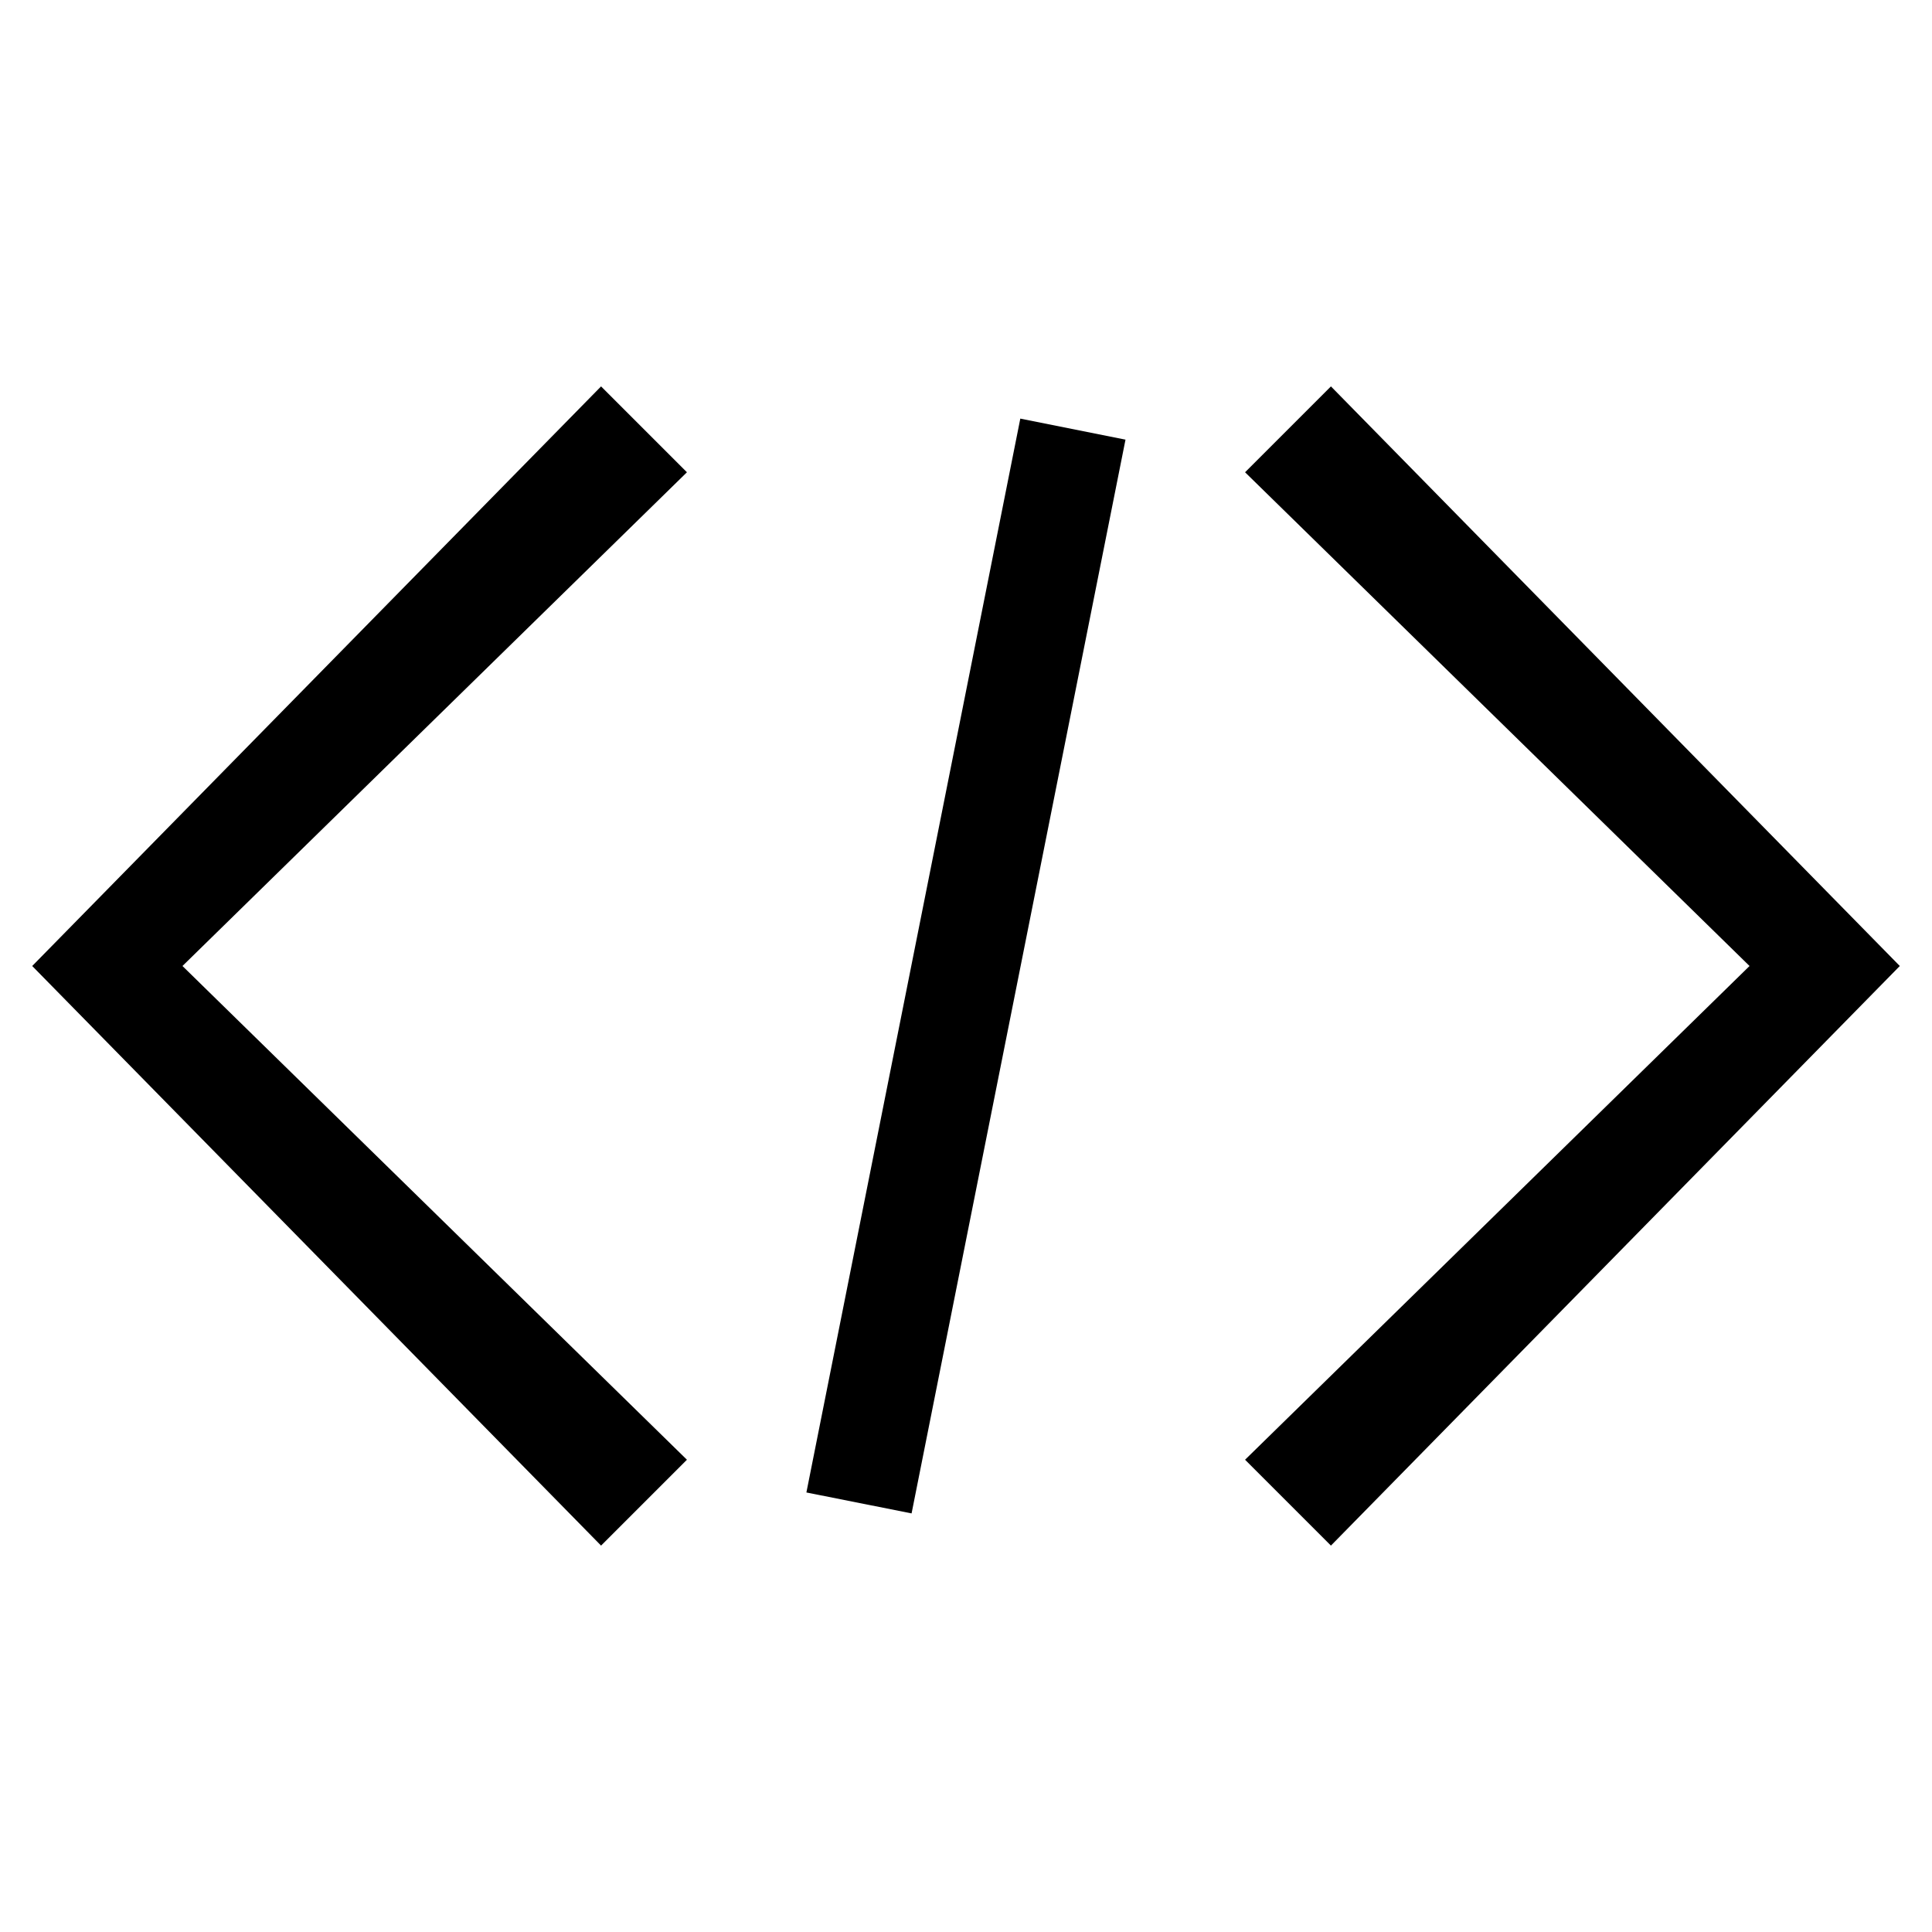
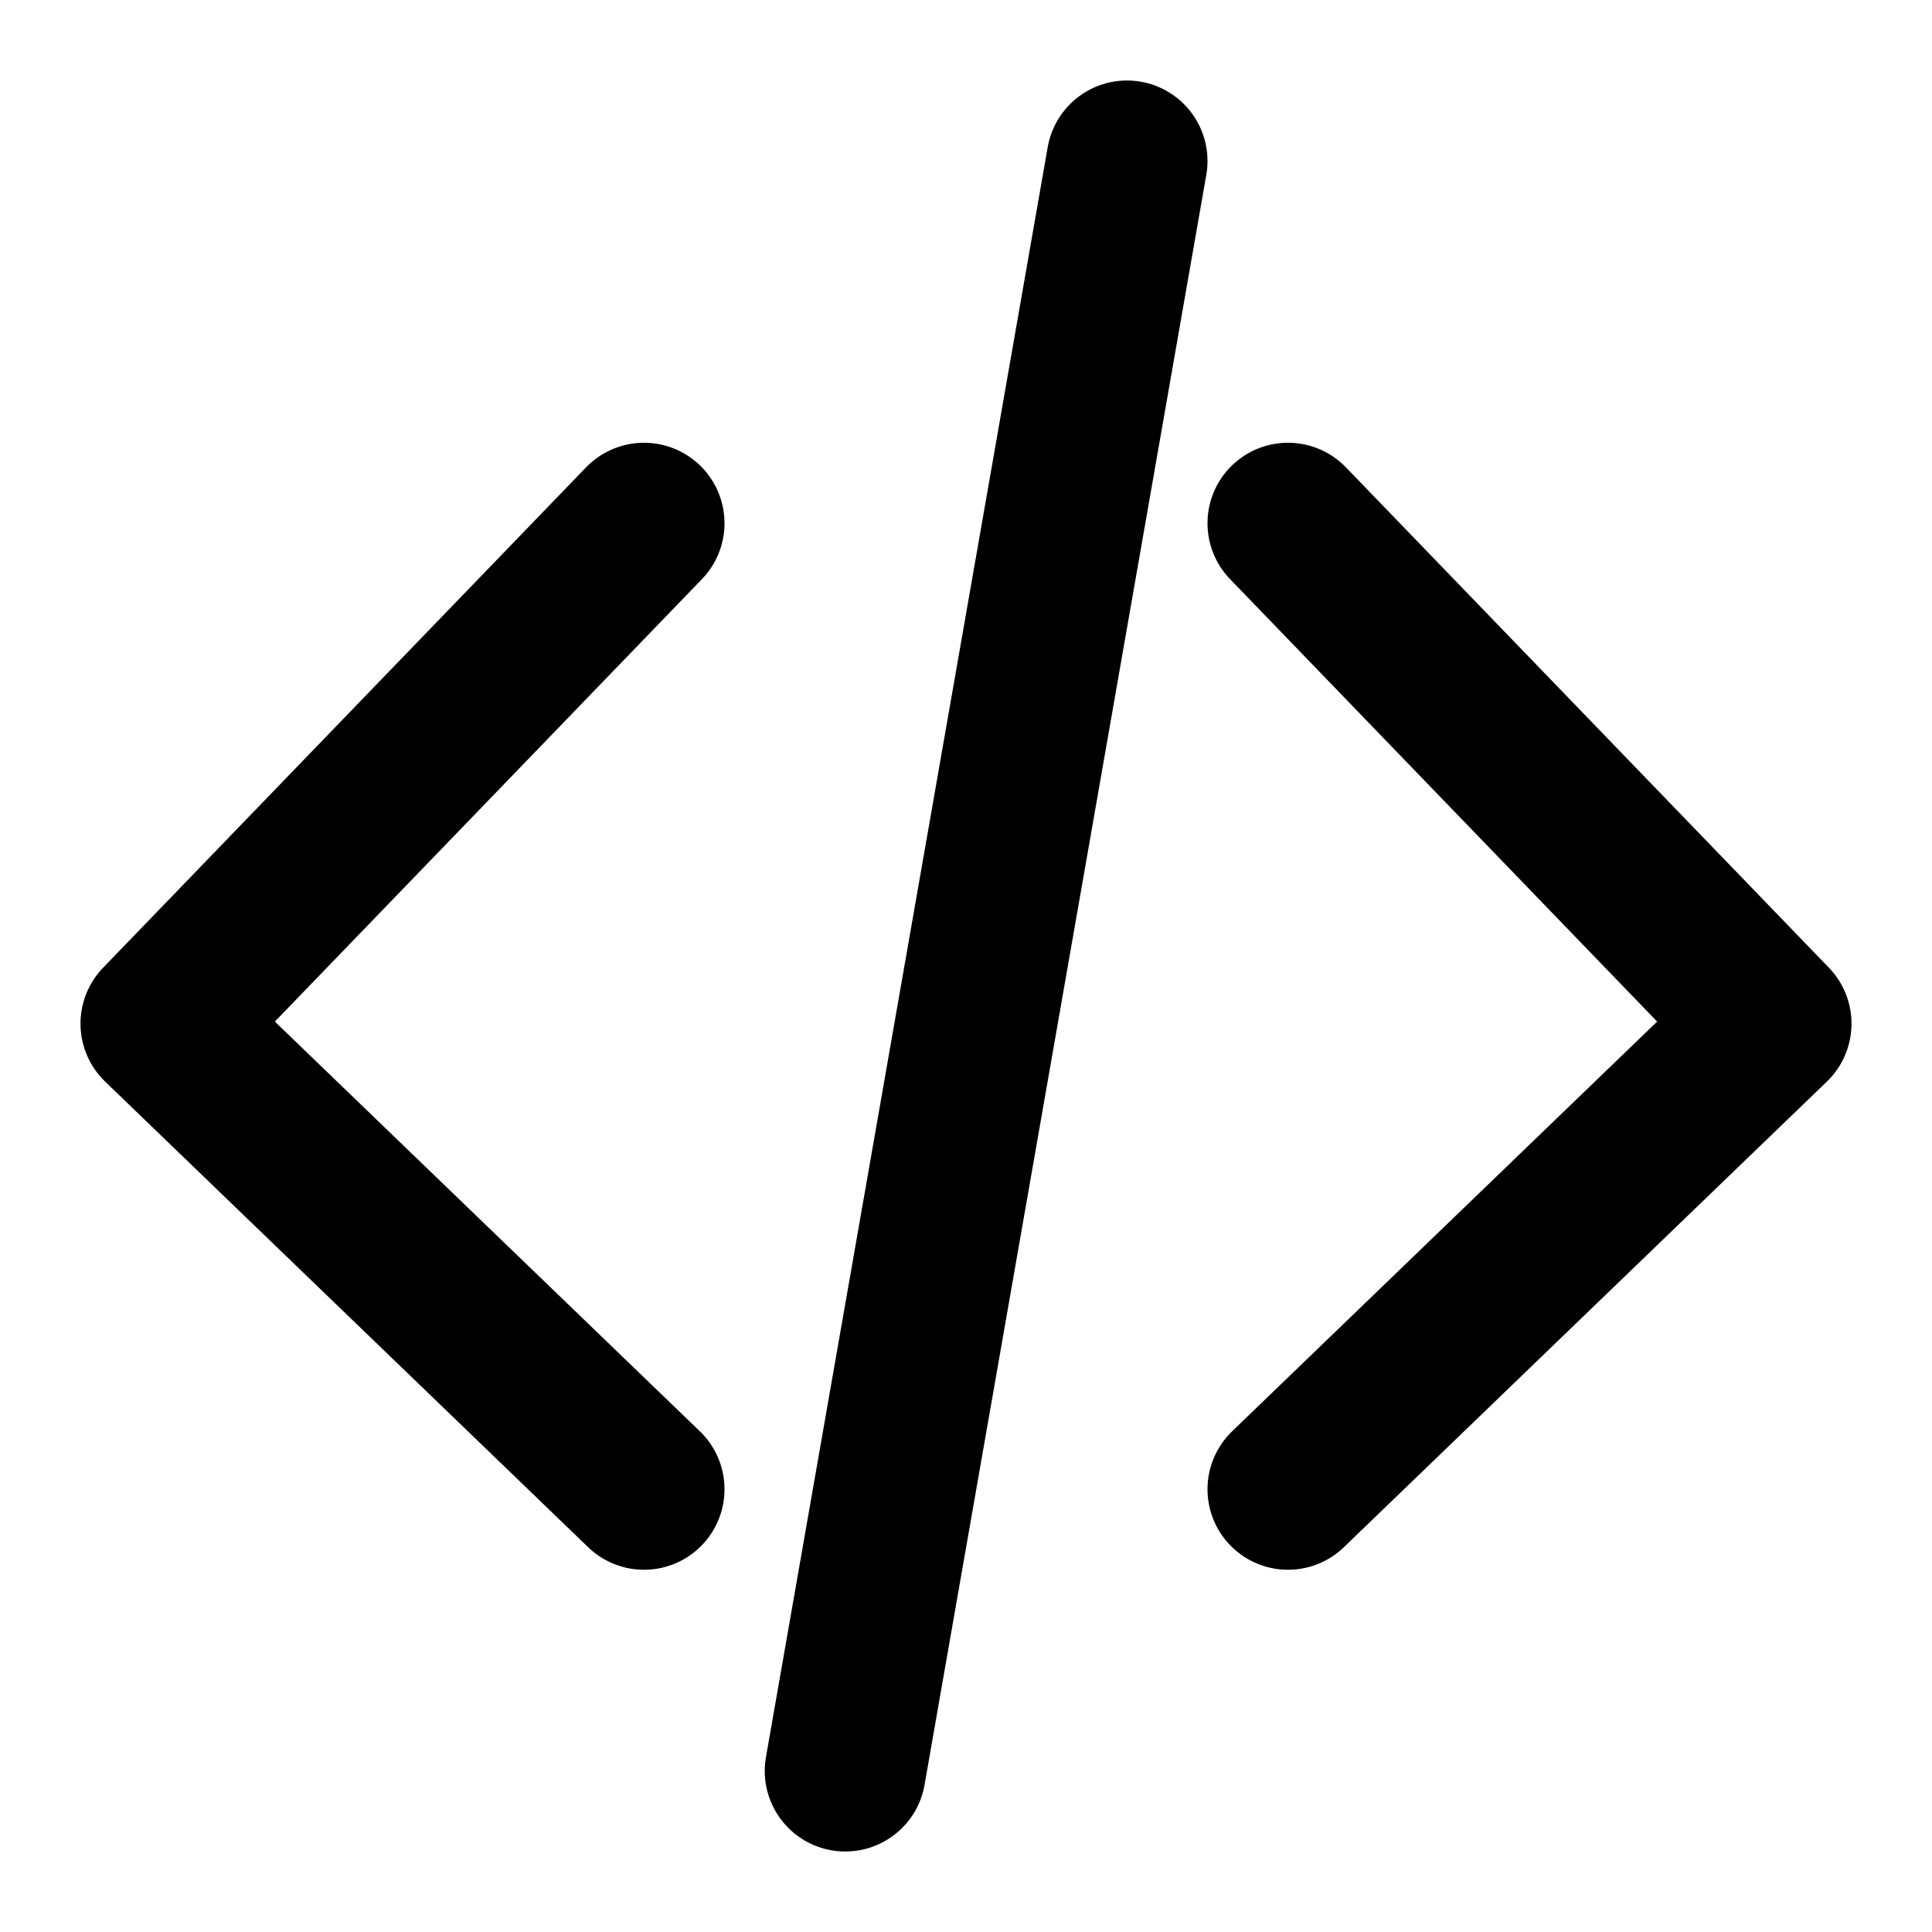
- <svg xmlns="http://www.w3.org/2000/svg" t="1546567861908" class="icon" style="" viewBox="0 0 1024 1024" version="1.1" p-id="2422" width="200" height="200">
-   <defs>
-     <style type="text/css" />
-   </defs>
-   <path d="M318.578 819.2L17.067 512l301.511-307.2 45.511 45.511L96.711 512l267.378 261.689zM705.422 819.2l-45.511-45.511L927.289 512l-267.378-261.689 45.511-45.511L1006.933 512zM540.786 221.867l55.751 11.15L483.157 802.133l-55.751-11.093z" p-id="2423" />
+ <svg xmlns="http://www.w3.org/2000/svg" width="1em" height="1em" viewBox="0 0 48 48" fill="none">
+   <path d="M16 13L4 25.432L16 37" stroke="currentColor" stroke-width="4" stroke-linecap="round" stroke-linejoin="round" />
+   <path d="M32 13L44 25.432L32 37" stroke="currentColor" stroke-width="4" stroke-linecap="round" stroke-linejoin="round" />
+   <path d="M28 4L21 44" stroke="currentColor" stroke-width="4" stroke-linecap="round" />
</svg>
